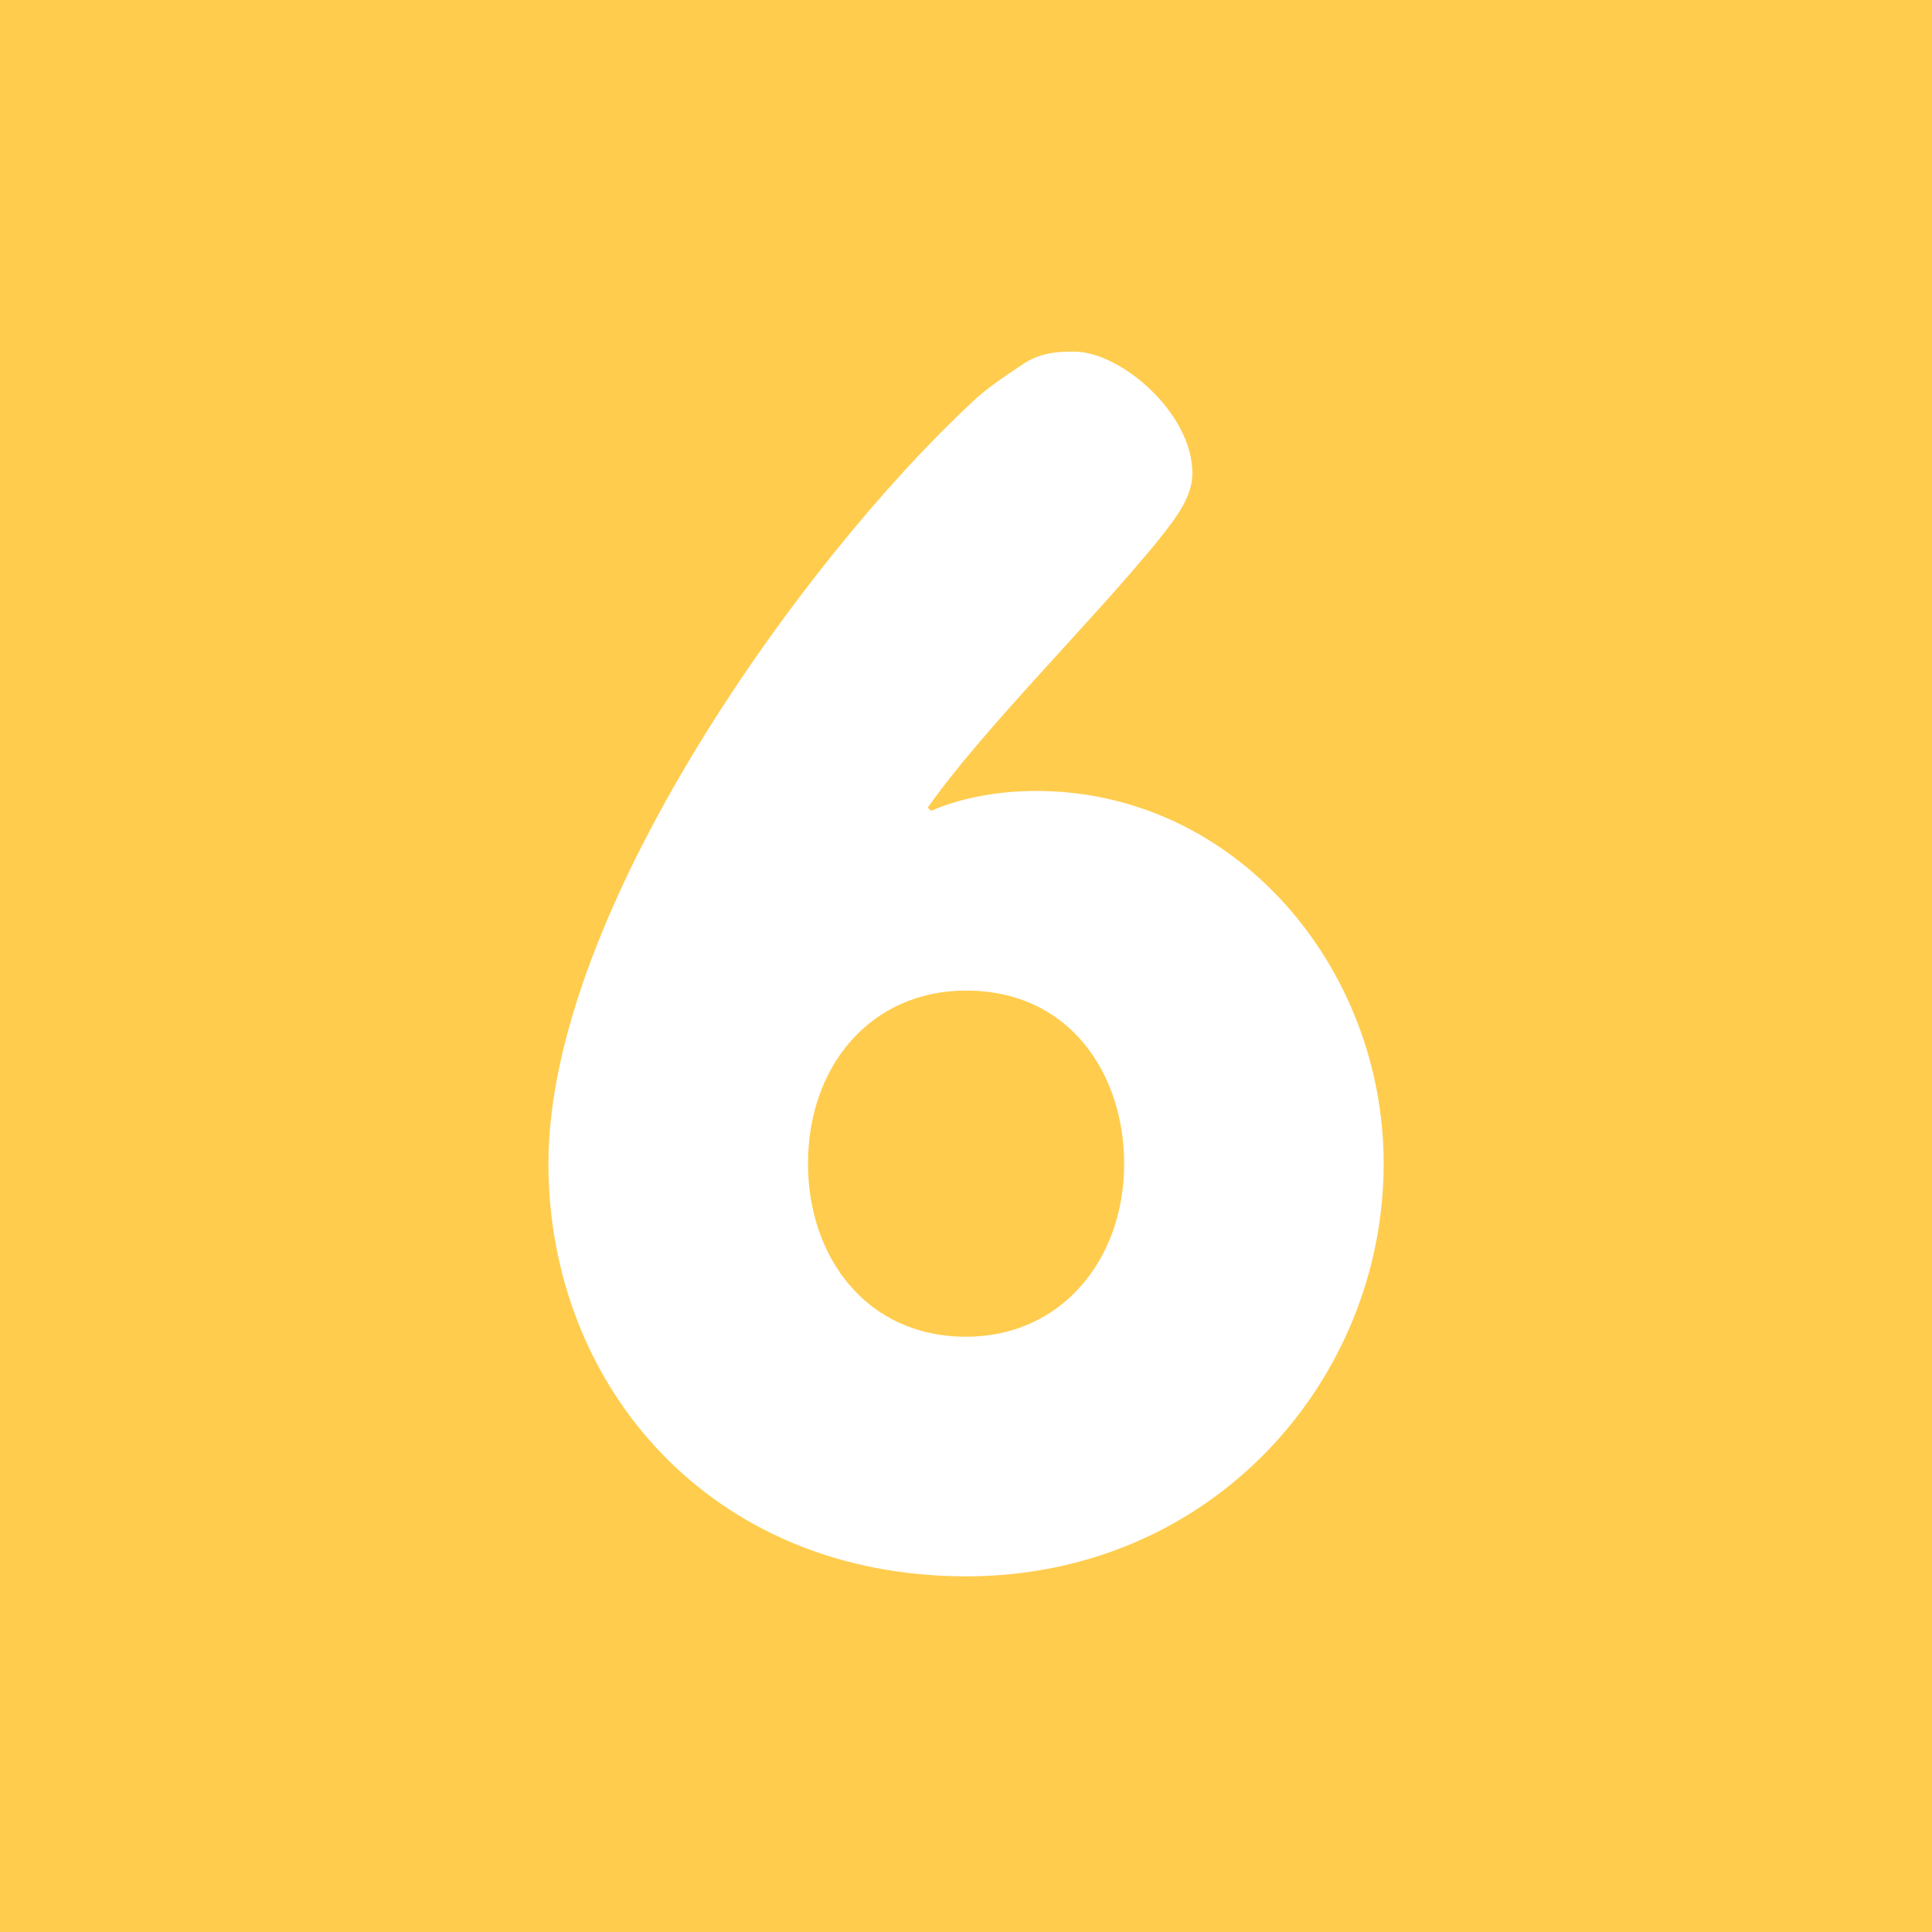
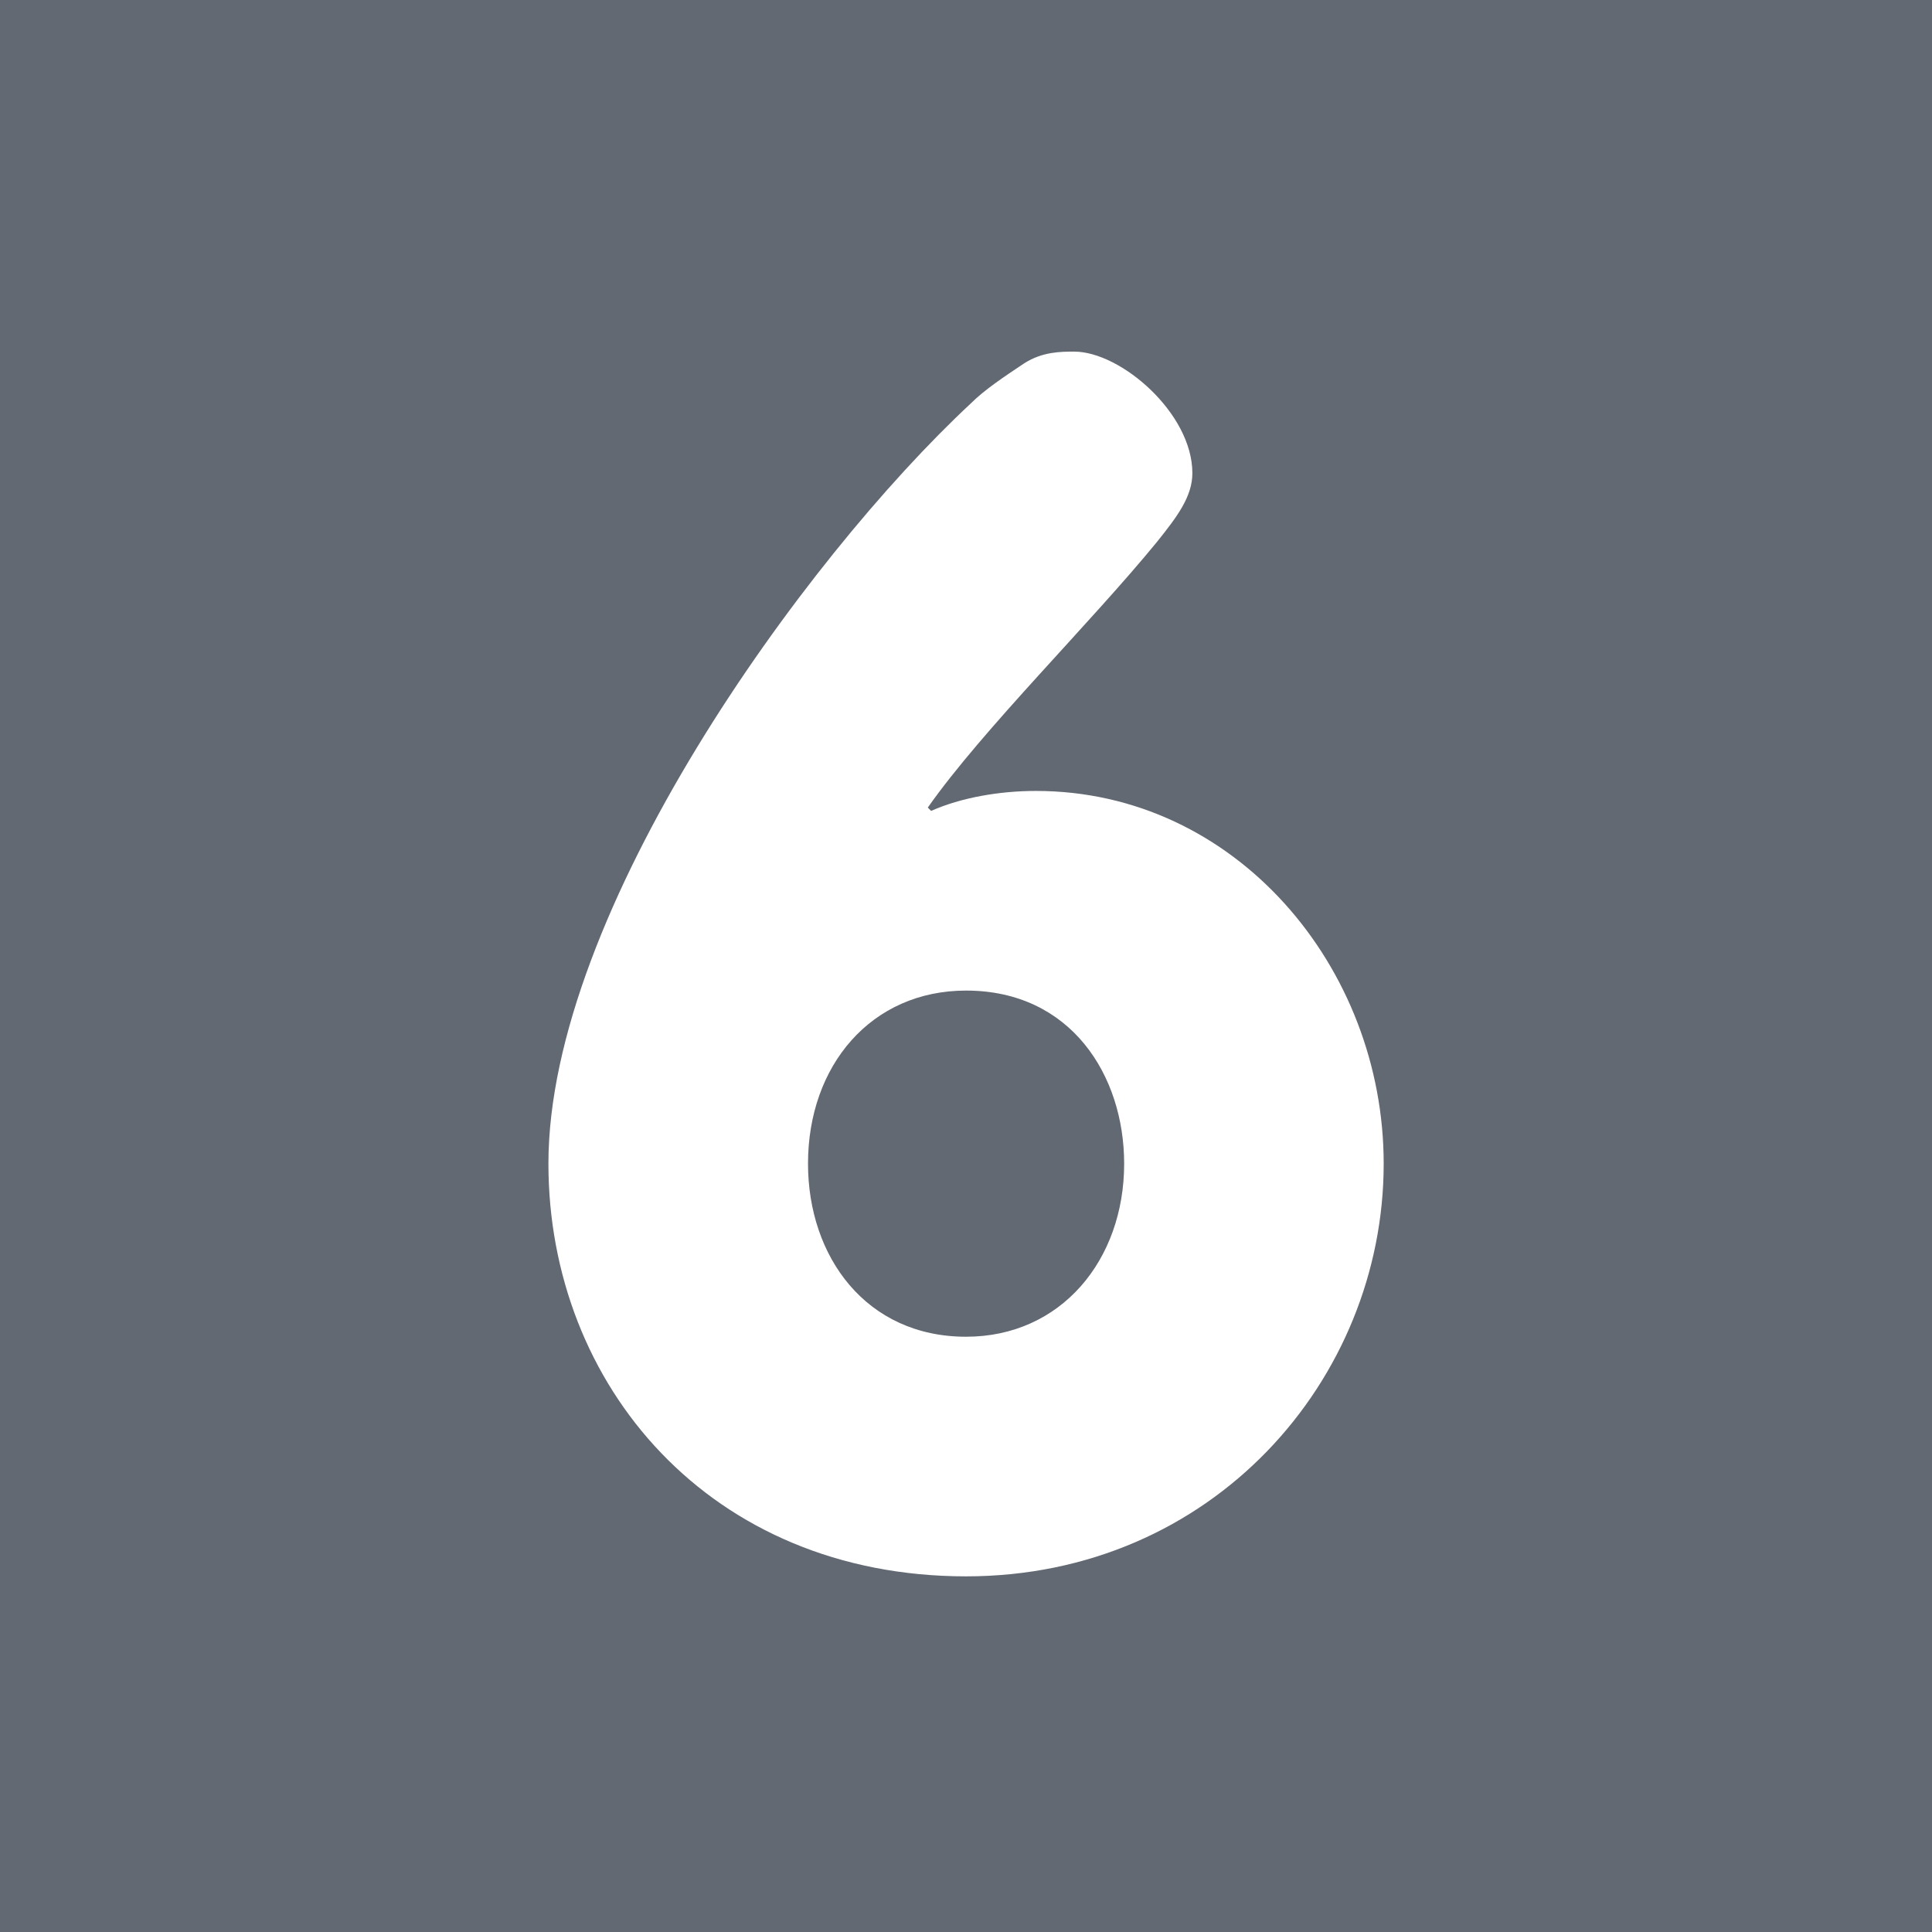
<svg xmlns="http://www.w3.org/2000/svg" viewBox="0 0 36 36" version="1.1" id="svg827">
  <defs id="defs831" />
  <path d="M36 32c0 2.209-1.791 4-4 4H4c-2.209 0-4-1.791-4-4V4c0-2.209 1.791-4 4-4h28c2.209 0 4 1.791 4 4v28z" id="path825" fill="#55ACEE" />
  <g id="layer1" style="display:inline">
-     <rect style="opacity:1;fill:#ffcc4d;fill-opacity:1;fill-rule:nonzero;stroke:none;stroke-width:3.349;stroke-linecap:round;stroke-linejoin:round;stroke-miterlimit:4;stroke-dasharray:none;stroke-opacity:1;paint-order:markers stroke fill" id="rect836" width="36" height="36" x="0" y="0" />
+     <rect style="opacity:1;fill:#626973;fill-opacity:1;fill-rule:nonzero;stroke:none;stroke-width:3.349;stroke-linecap:round;stroke-linejoin:round;stroke-miterlimit:4;stroke-dasharray:none;stroke-opacity:1;paint-order:markers stroke fill" id="rect836" width="36" height="36" x="0" y="0" />
  </g>
  <g id="layer2" />
  <g id="layer3">
-     <path style="display:inline;fill:#ffcc4d;stroke-width:0.615" d="m 8.204,27.953 c -1.176,0 -1.694,-0.792 -1.153,-1.761 L 17.014,8.392 c 0.542,-0.968 1.429,-0.968 1.971,0 l 9.964,17.801 c 0.543,0.968 0.024,1.76 -1.152,1.76 z" id="path8183" />
    <path style="fill:#ffffff" d="m 10.219,21.683 c 0,-4.682 4.744,-11.255 7.875,-14.17 0.248,-0.248 0.62,-0.496 0.992,-0.744 0.341,-0.217 0.683,-0.217 0.931,-0.217 0.867,0 2.201,1.147 2.201,2.264 0,0.434 -0.279,0.806 -0.651,1.271 -1.24,1.519 -3.255,3.503 -4.279,4.961 l 0.062,0.062 c 0.558,-0.248 1.271,-0.372 1.954,-0.372 3.721,0 6.479,3.287 6.479,6.945 0,4.03 -3.194,7.69 -7.783,7.69 -4.773,-0.001 -7.781,-3.566 -7.781,-7.69 z m 4.837,0 c 0,1.736 1.085,3.225 2.945,3.225 1.768,0 2.946,-1.427 2.946,-3.225 0,-1.643 -0.992,-3.225 -2.946,-3.225 -1.767,0 -2.945,1.396 -2.945,3.225 z" id="path6555" />
  </g>
</svg>
